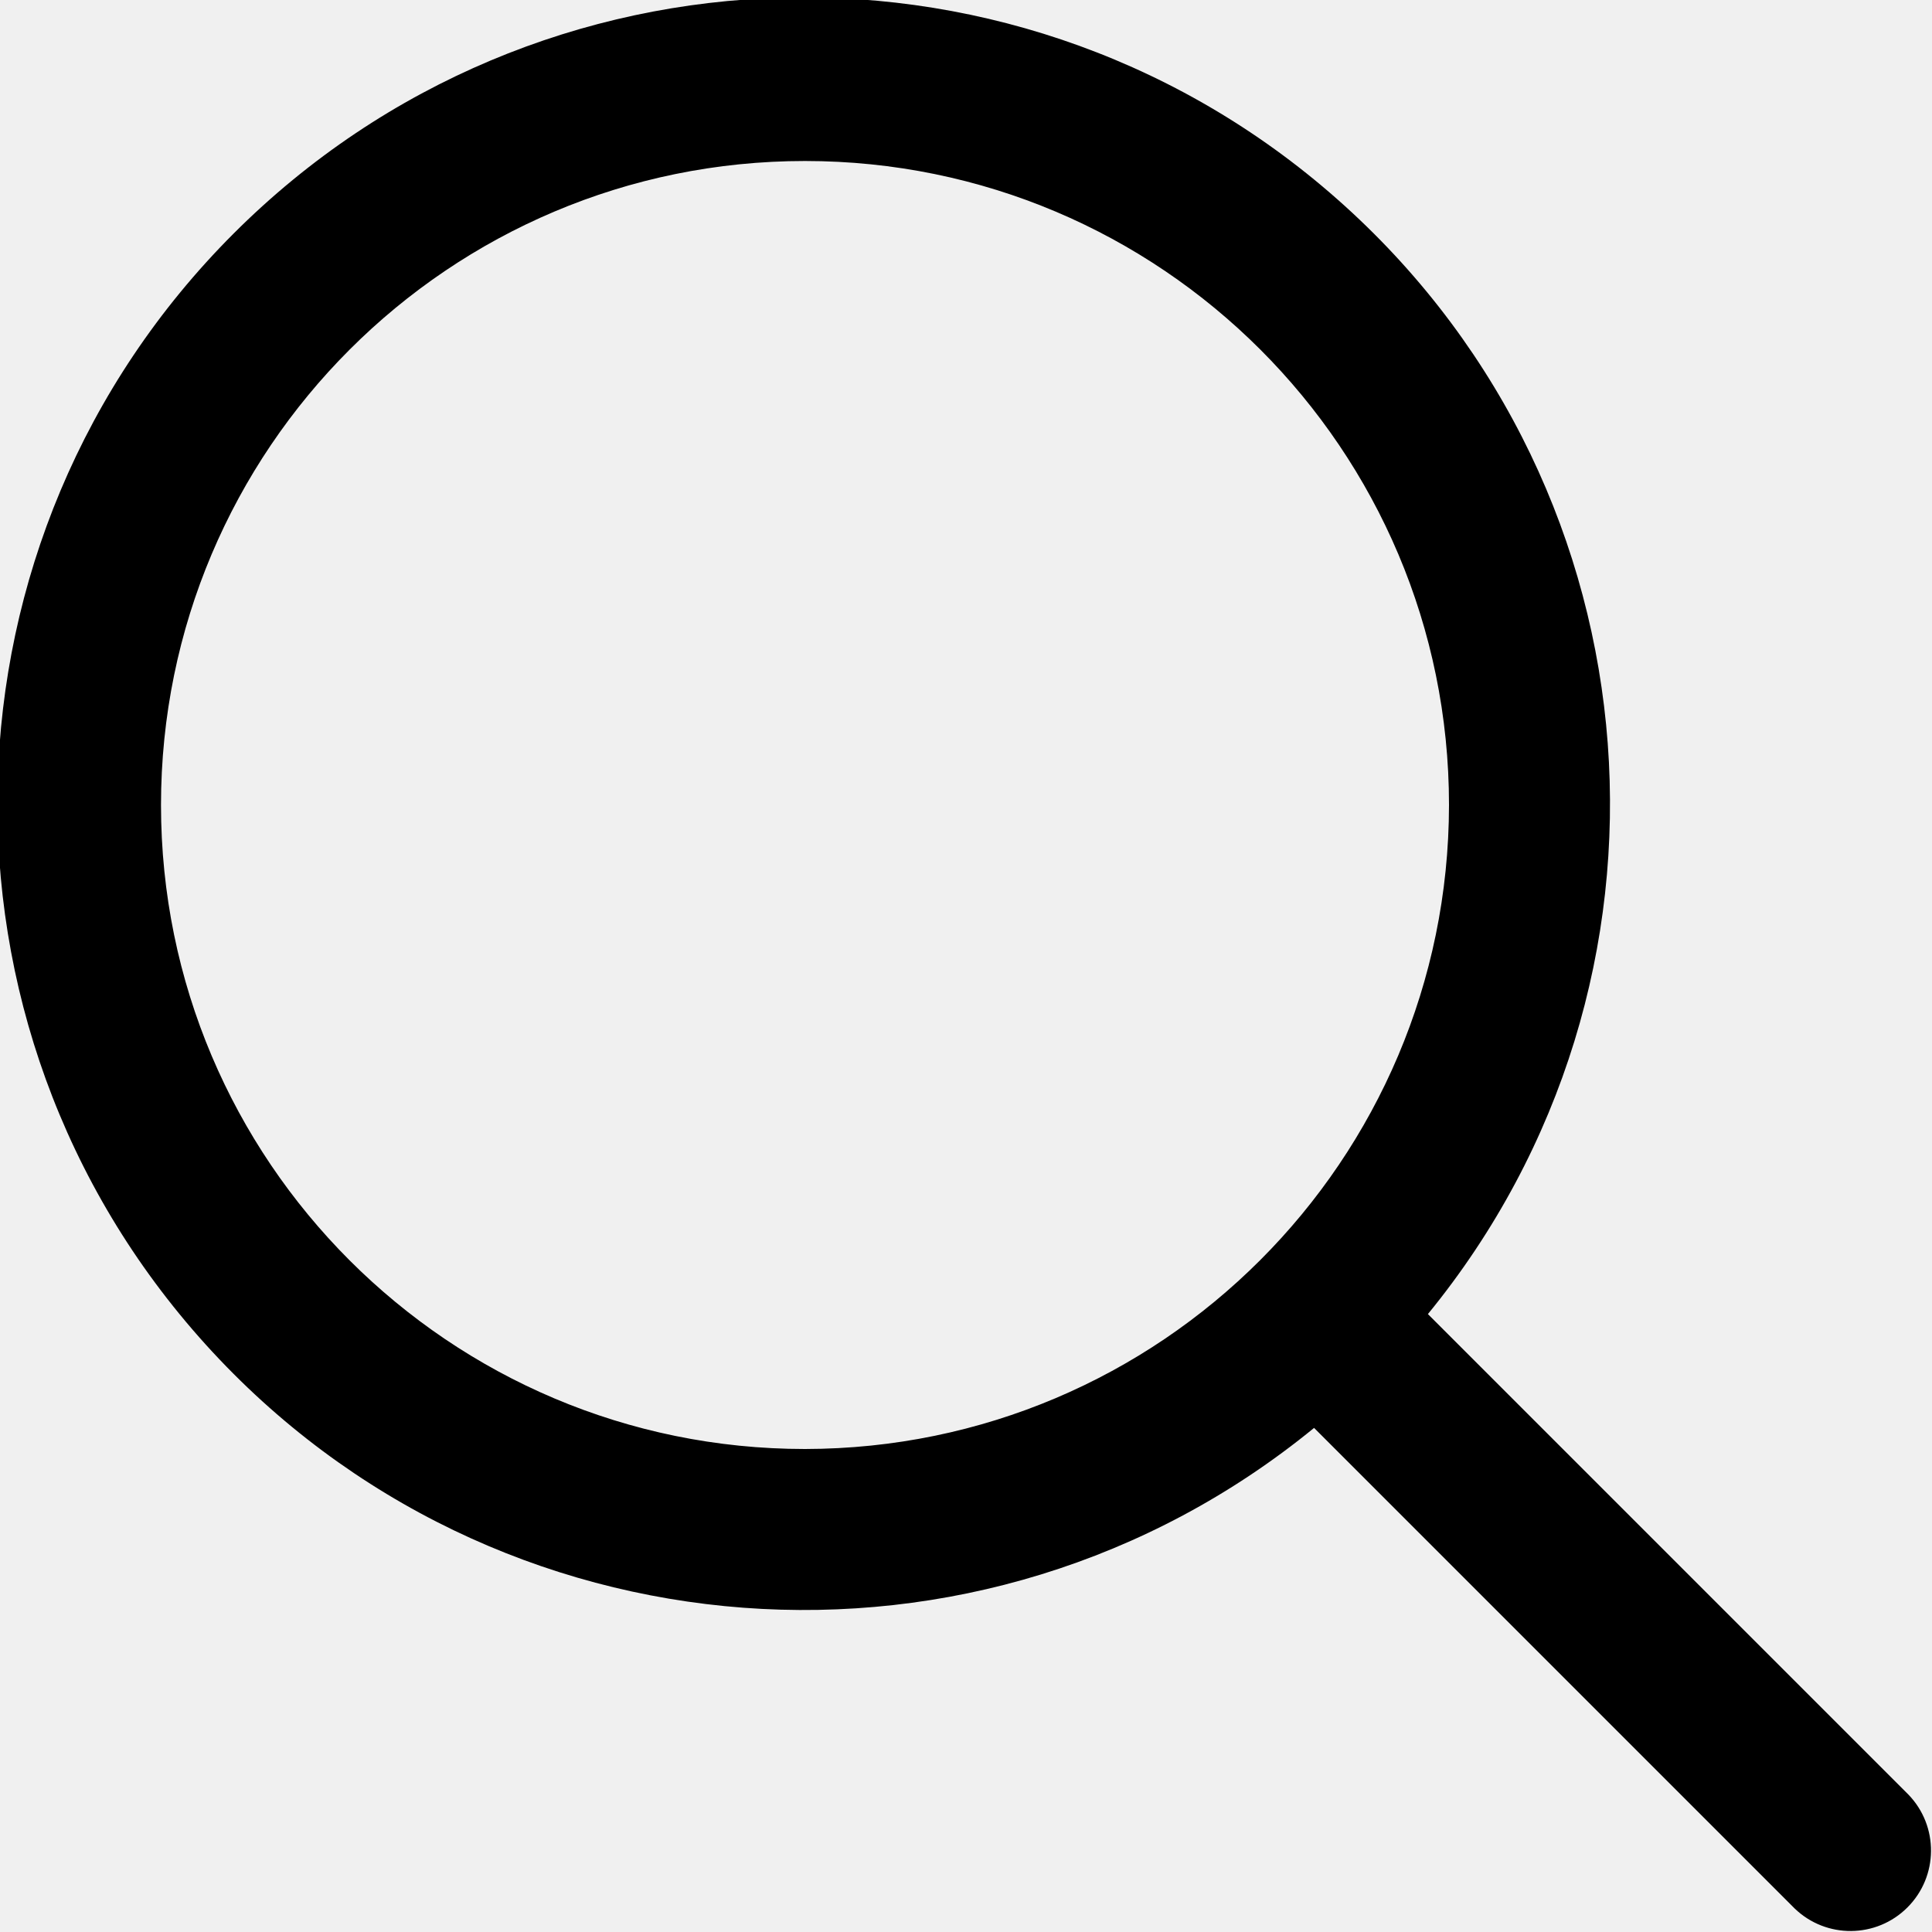
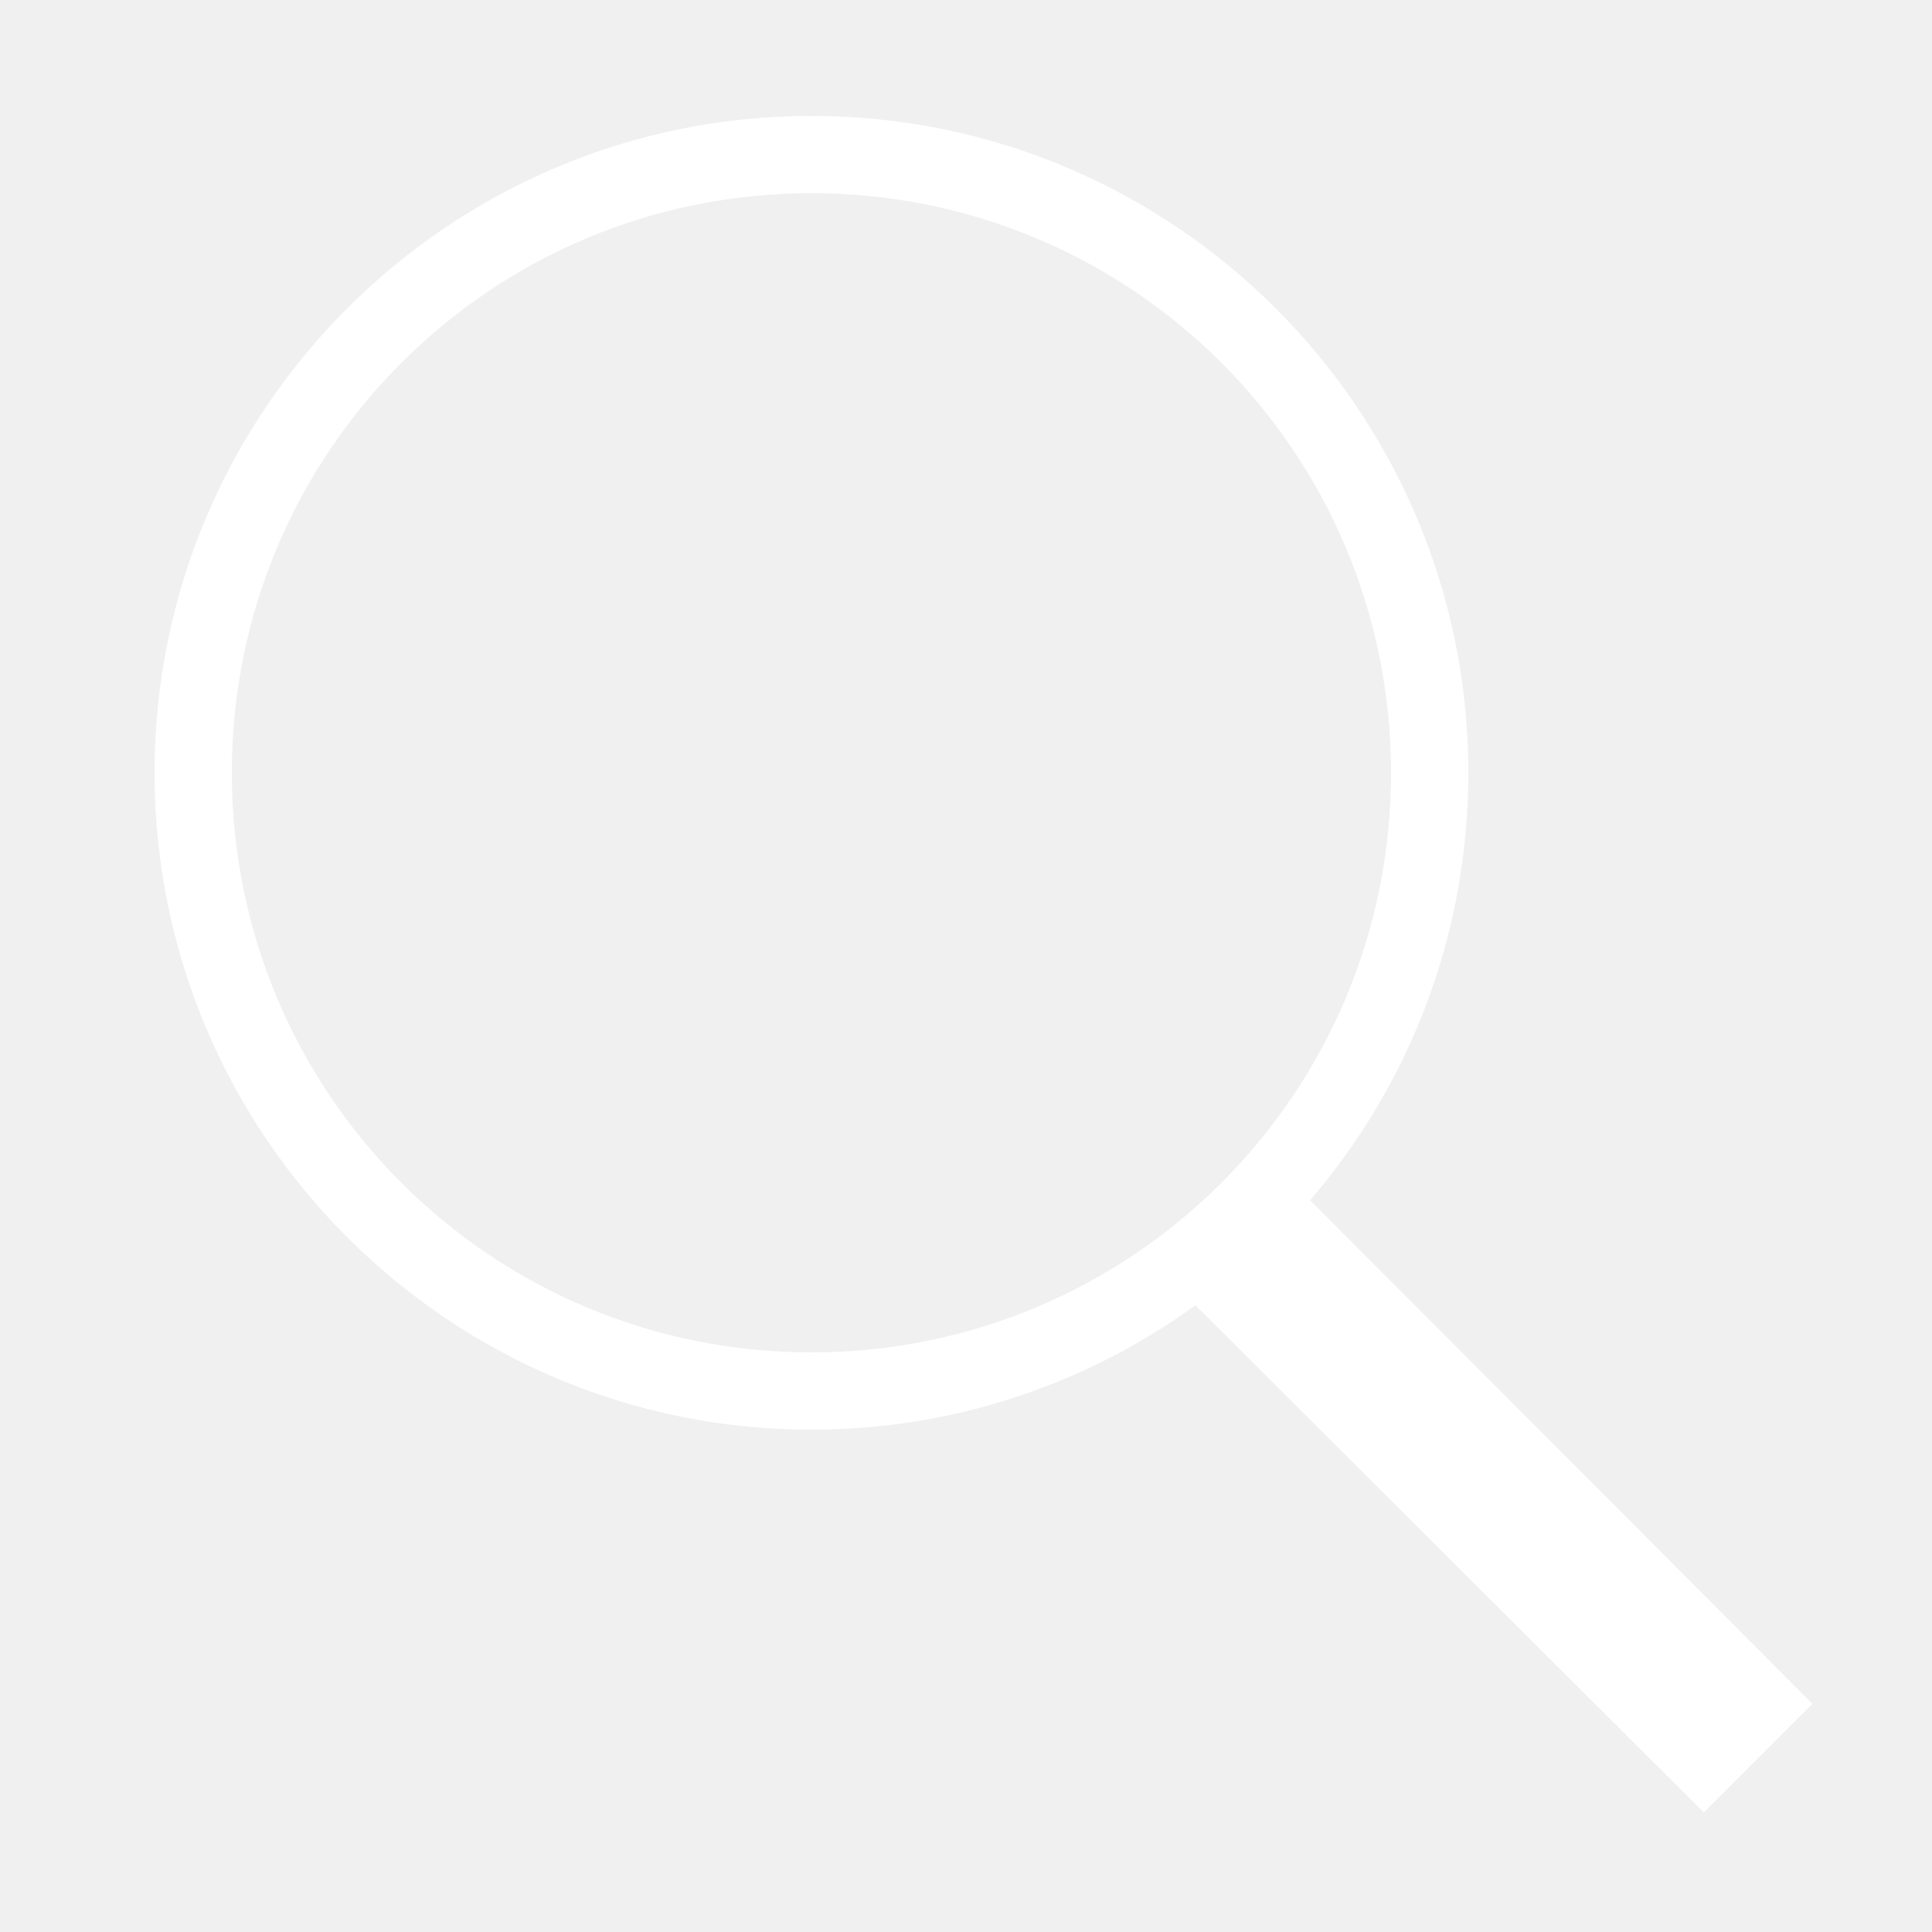
- <svg xmlns="http://www.w3.org/2000/svg" id="Outline" viewBox="0 0 24 24" width="512" height="512">
-   <path d="M23.707,22.293l-5.969-5.969a10.016,10.016,0,1,0-1.414,1.414l5.969,5.969a1,1,0,0,0,1.414-1.414ZM10,18a8,8,0,1,1,8-8A8.009,8.009,0,0,1,10,18Z" />
+ <svg xmlns="http://www.w3.org/2000/svg" fill="#FFFFFF" viewBox="0 0 50 50" width="50px" height="50px">
+   <path d="M 21 3 C 11.621 3 4 10.621 4 20 C 4 29.379 11.621 37 21 37 C 24.711 37 28.141 35.805 30.938 33.781 L 44.094 46.906 L 46.906 44.094 L 33.906 31.062 C 36.461 28.086 38 24.223 38 20 C 38 10.621 30.379 3 21 3 Z M 21 5 C 29.297 5 36 11.703 36 20 C 36 28.297 29.297 35 21 35 C 12.703 35 6 28.297 6 20 C 6 11.703 12.703 5 21 5 Z" />
</svg>
